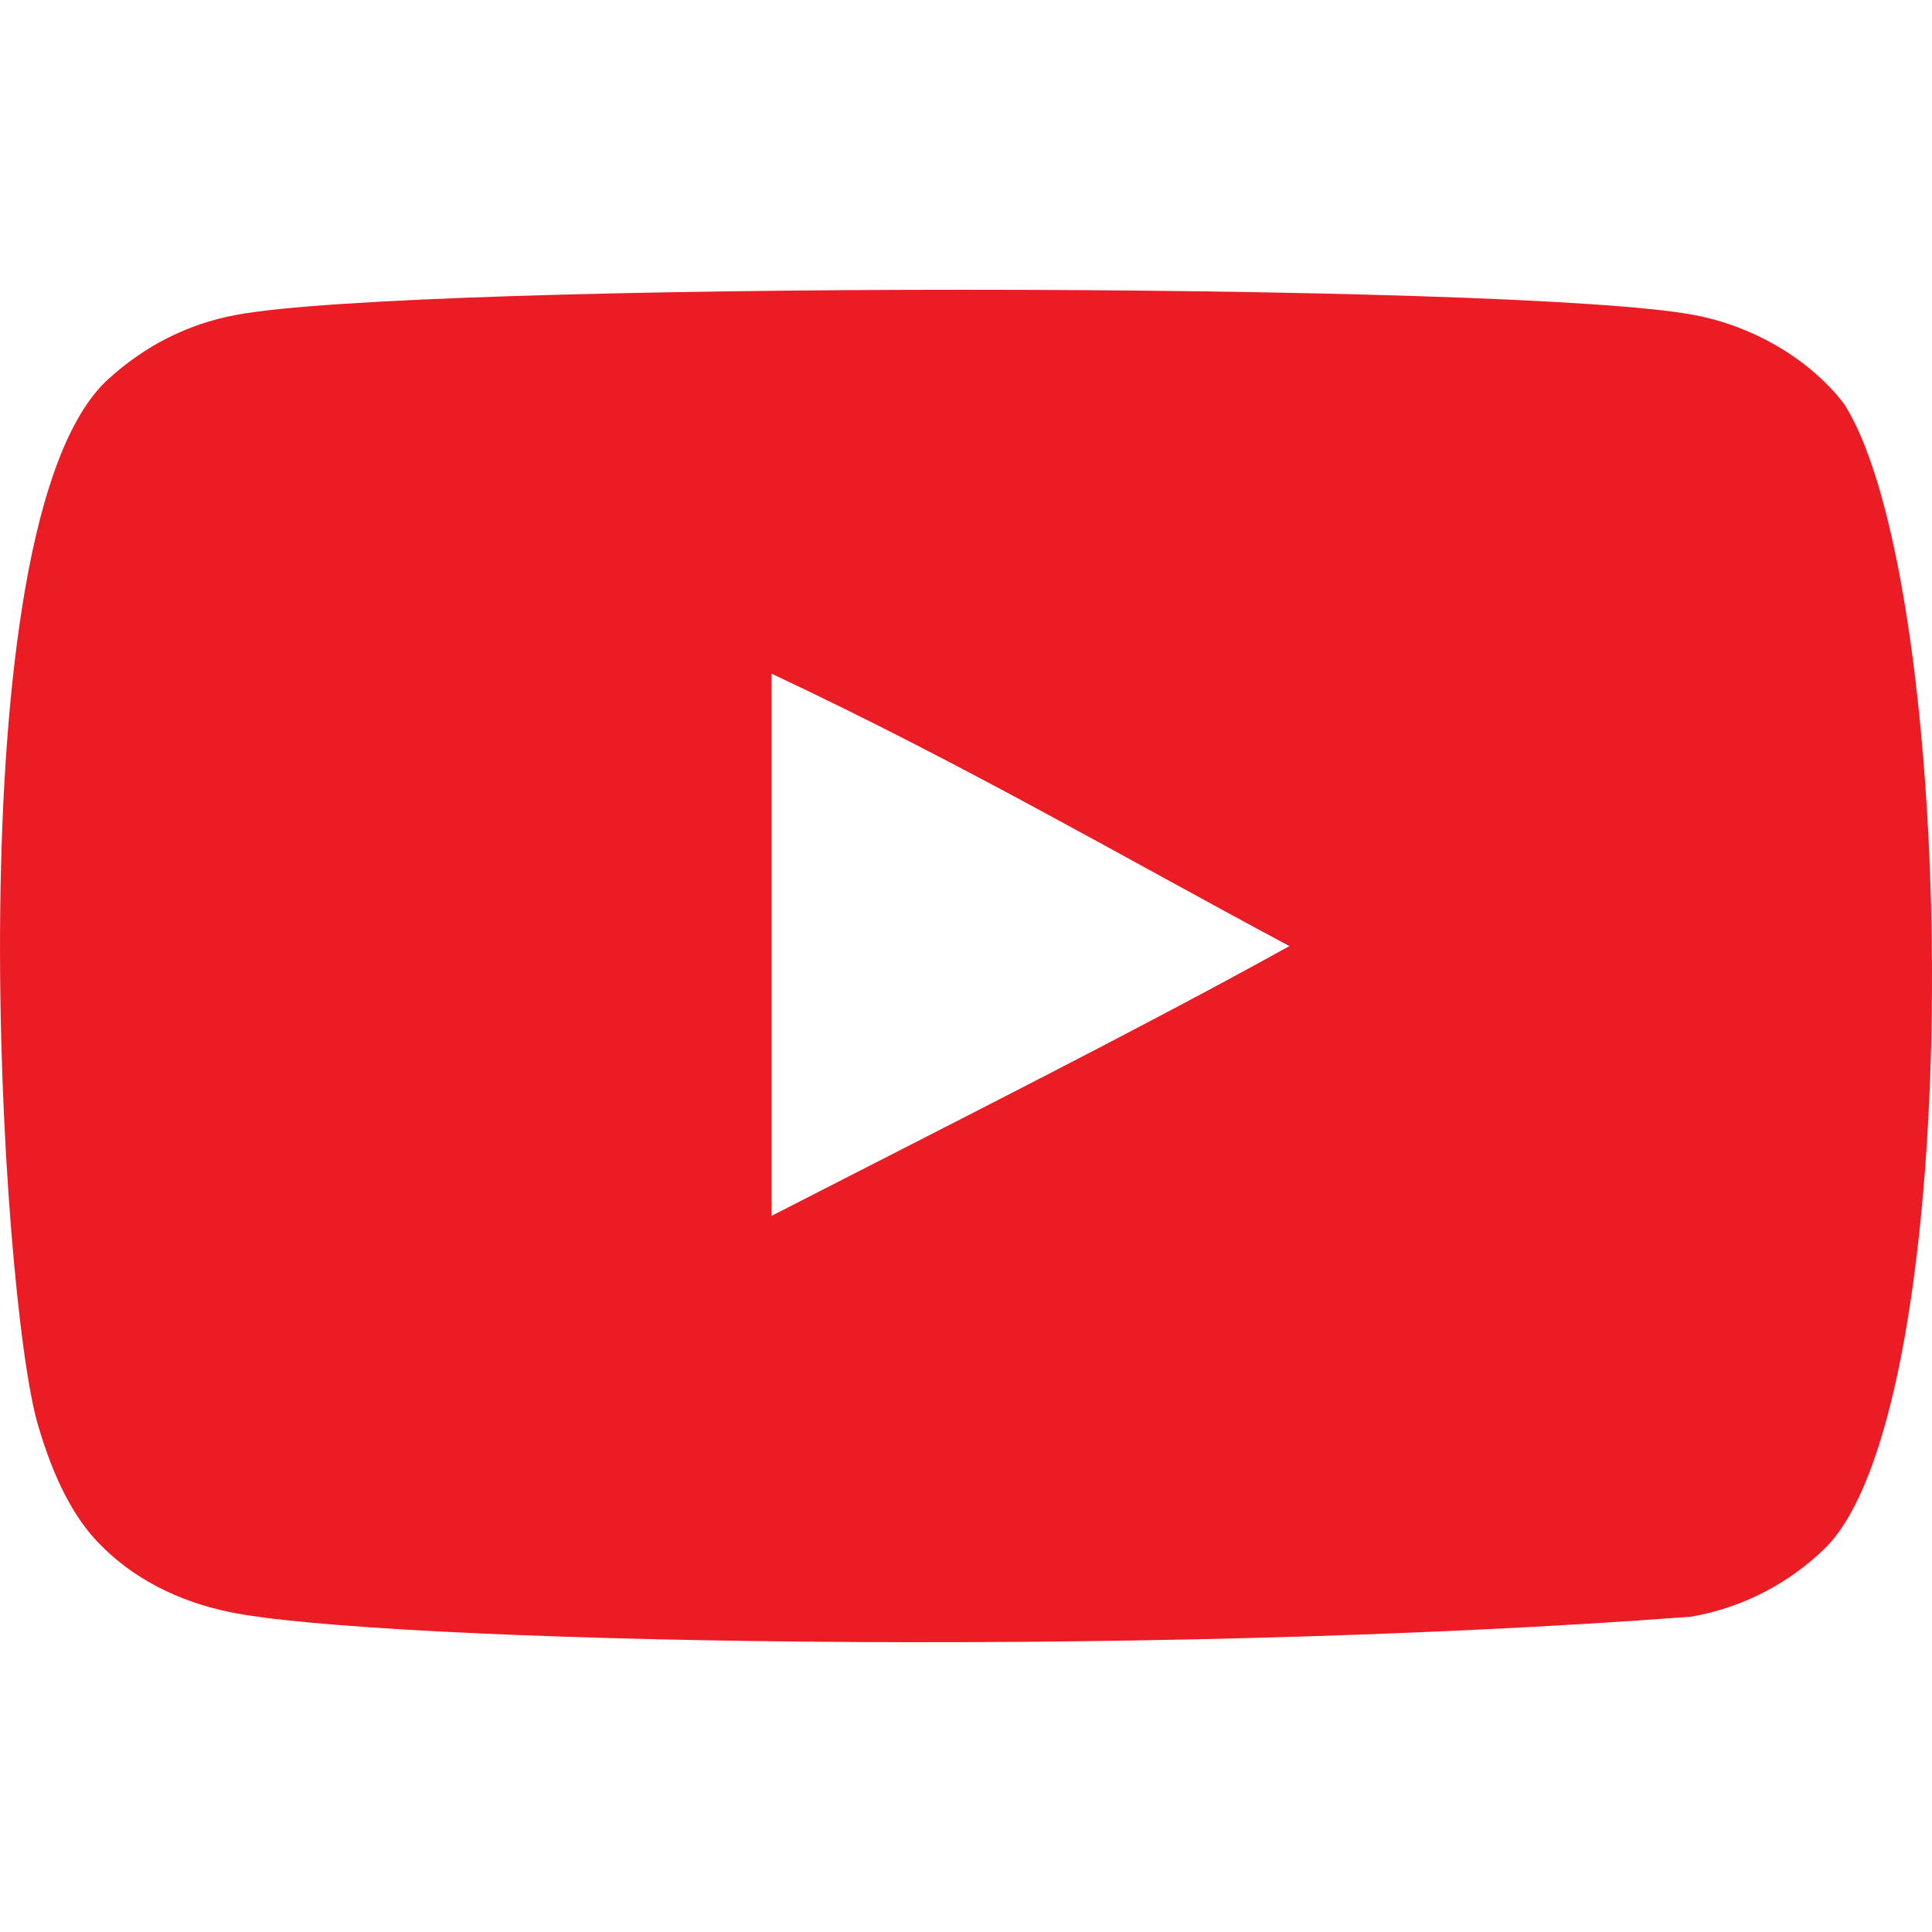
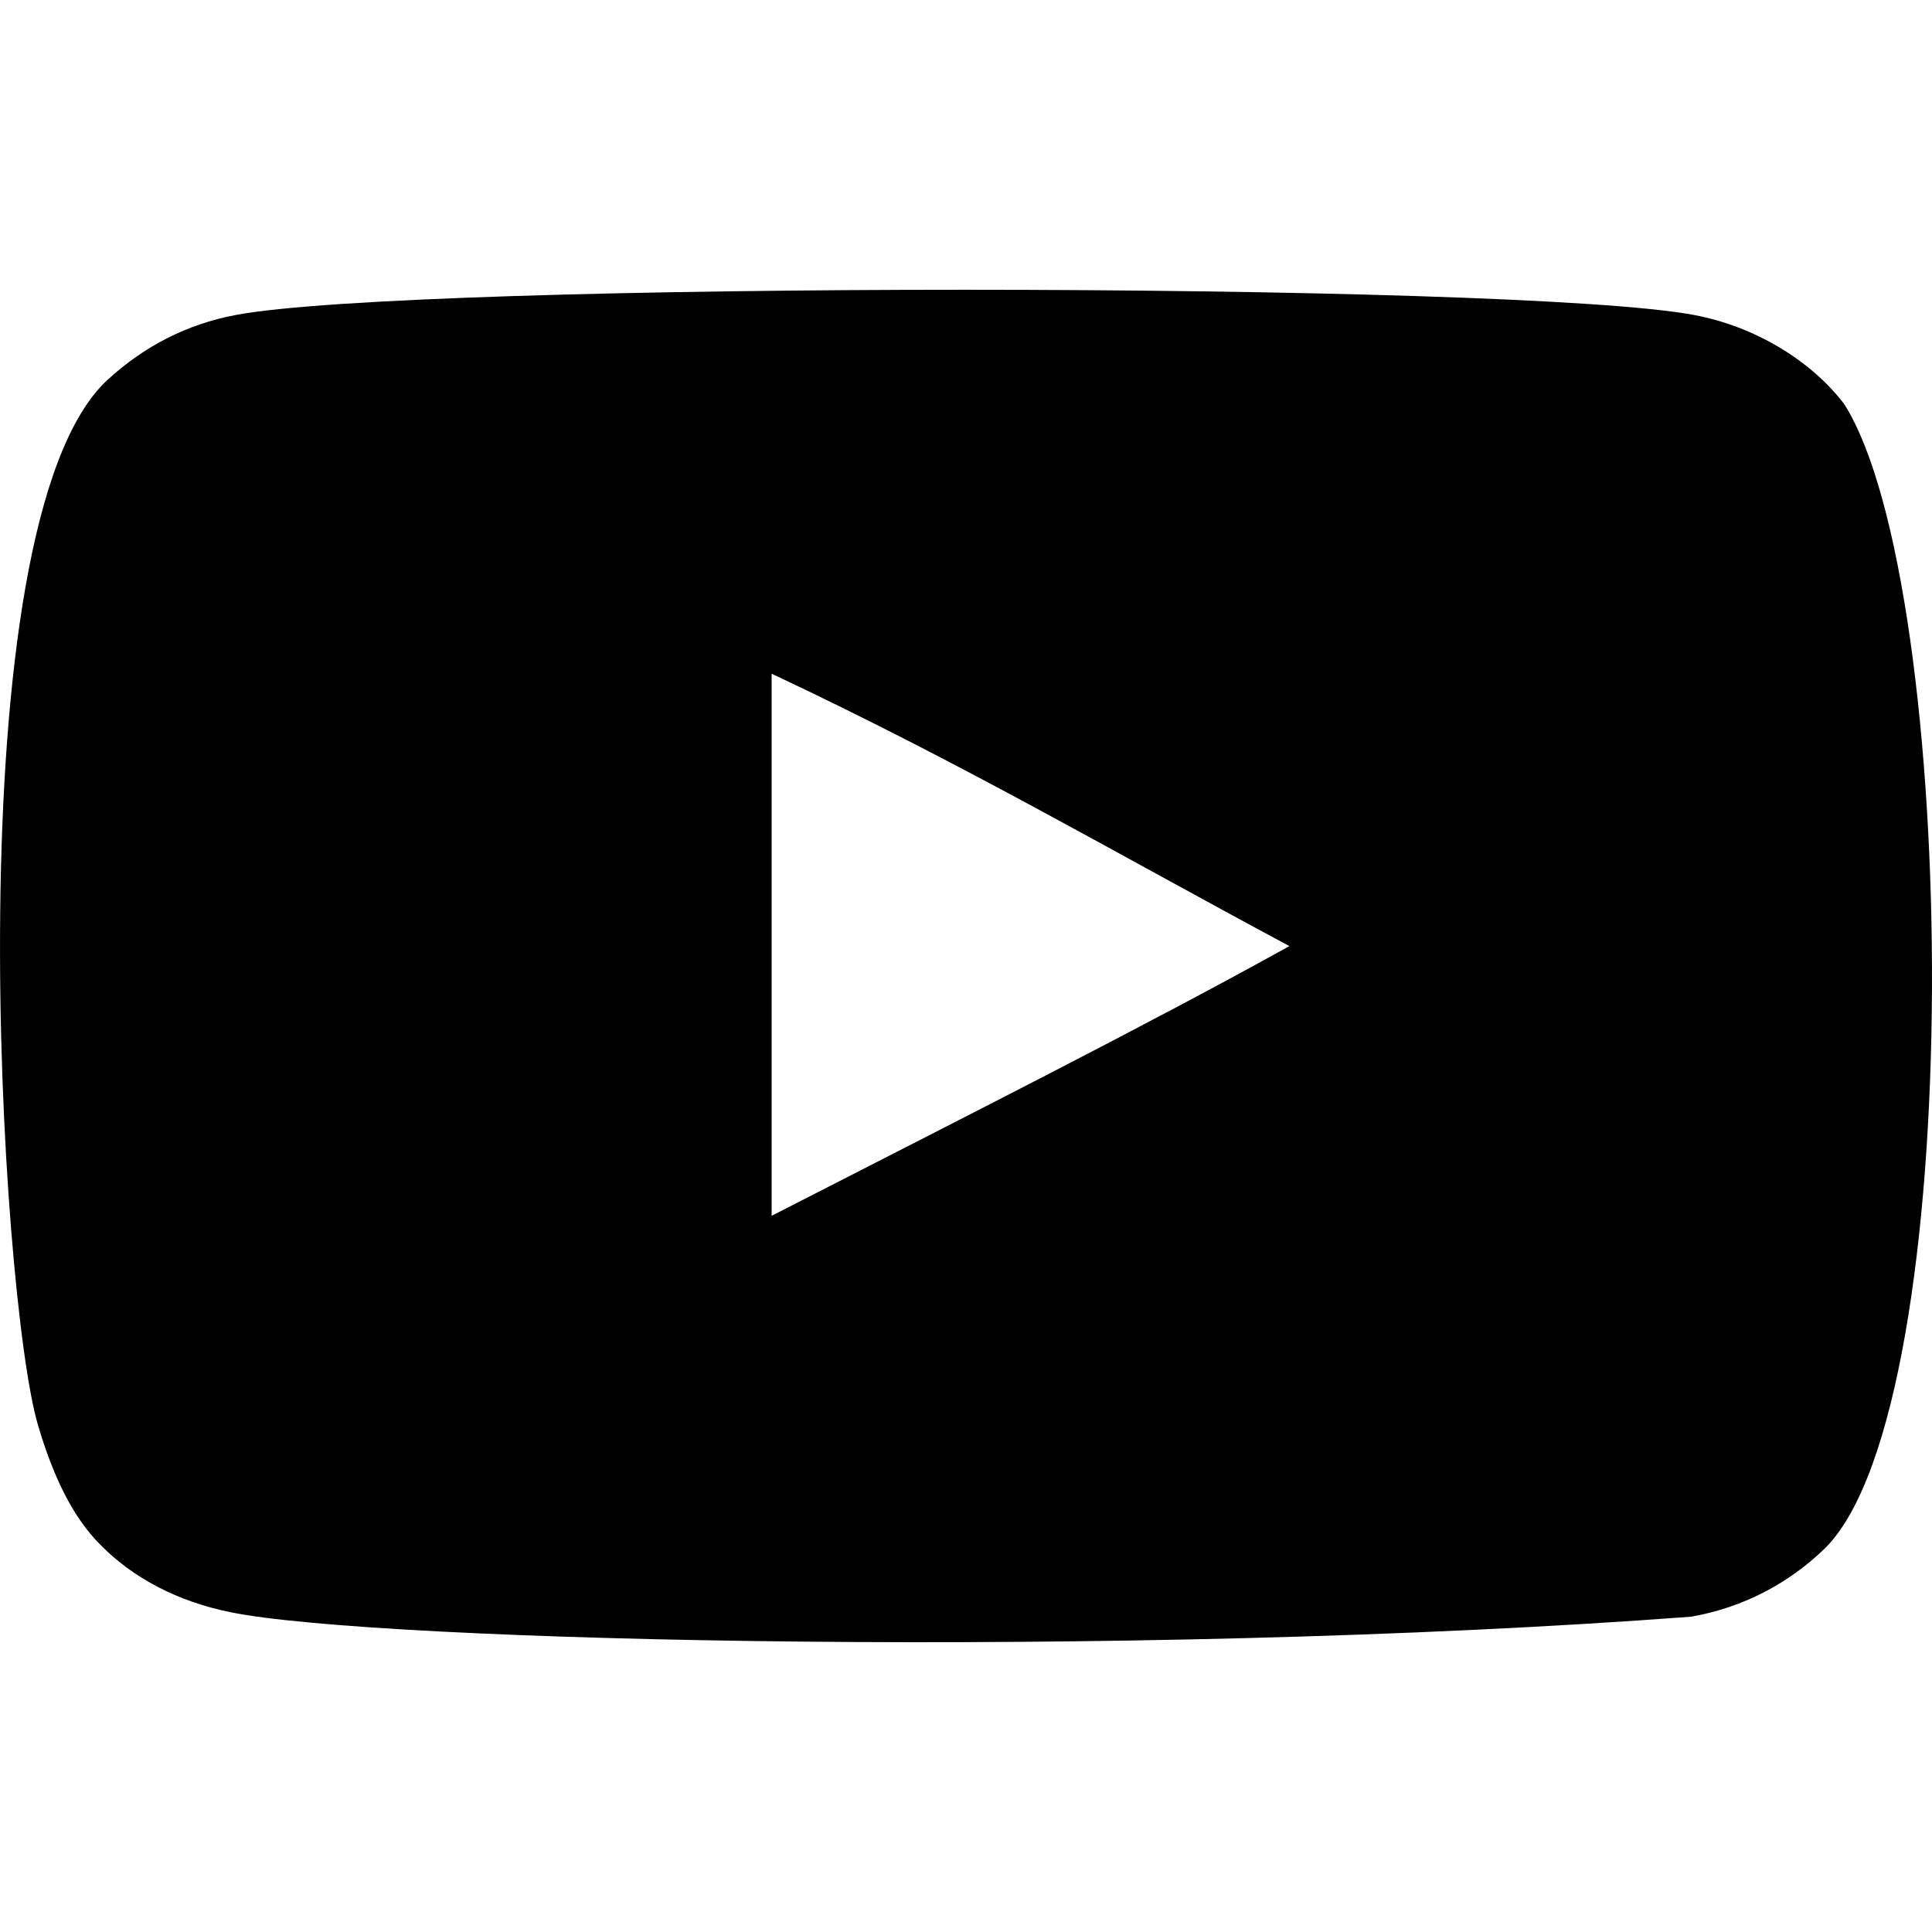
<svg xmlns="http://www.w3.org/2000/svg" width="800px" height="800px" viewBox="0 -3 20 20" version="1.1">
  <defs>

</defs>
  <g id="Page-1" stroke="none" stroke-width="1" fill="none" fill-rule="evenodd">
-     <g id="Dribbble-Light-Preview" transform="translate(-300, -7442)" fill="#eb1c24">
+     <g id="Dribbble-Light-Preview" transform="translate(-300, -7442)" fill="#000000">
      <g id="icons" transform="translate(56, 160)">
        <path d="M251.988,7291.586 L251.988,7285.974 C253.981,7286.912 255.524,7287.817 257.348,7288.794 C255.843,7289.628 253.981,7290.565 251.988,7291.586 M263.091,7283.183 C262.747,7282.73 262.162,7282.378 261.538,7282.261 C259.705,7281.913 248.271,7281.912 246.439,7282.261 C245.939,7282.355 245.494,7282.582 245.111,7282.934 C243.5,7284.429 244.005,7292.452 244.393,7293.751 C244.557,7294.313 244.768,7294.719 245.034,7294.986 C245.376,7295.338 245.845,7295.58 246.384,7295.689 C247.893,7296.001 255.668,7296.175 261.506,7295.736 C262.044,7295.642 262.52,7295.391 262.896,7295.024 C264.386,7293.535 264.284,7285.062 263.091,7283.183" id="youtube-[#168]">

</path>
      </g>
    </g>
  </g>
</svg>
